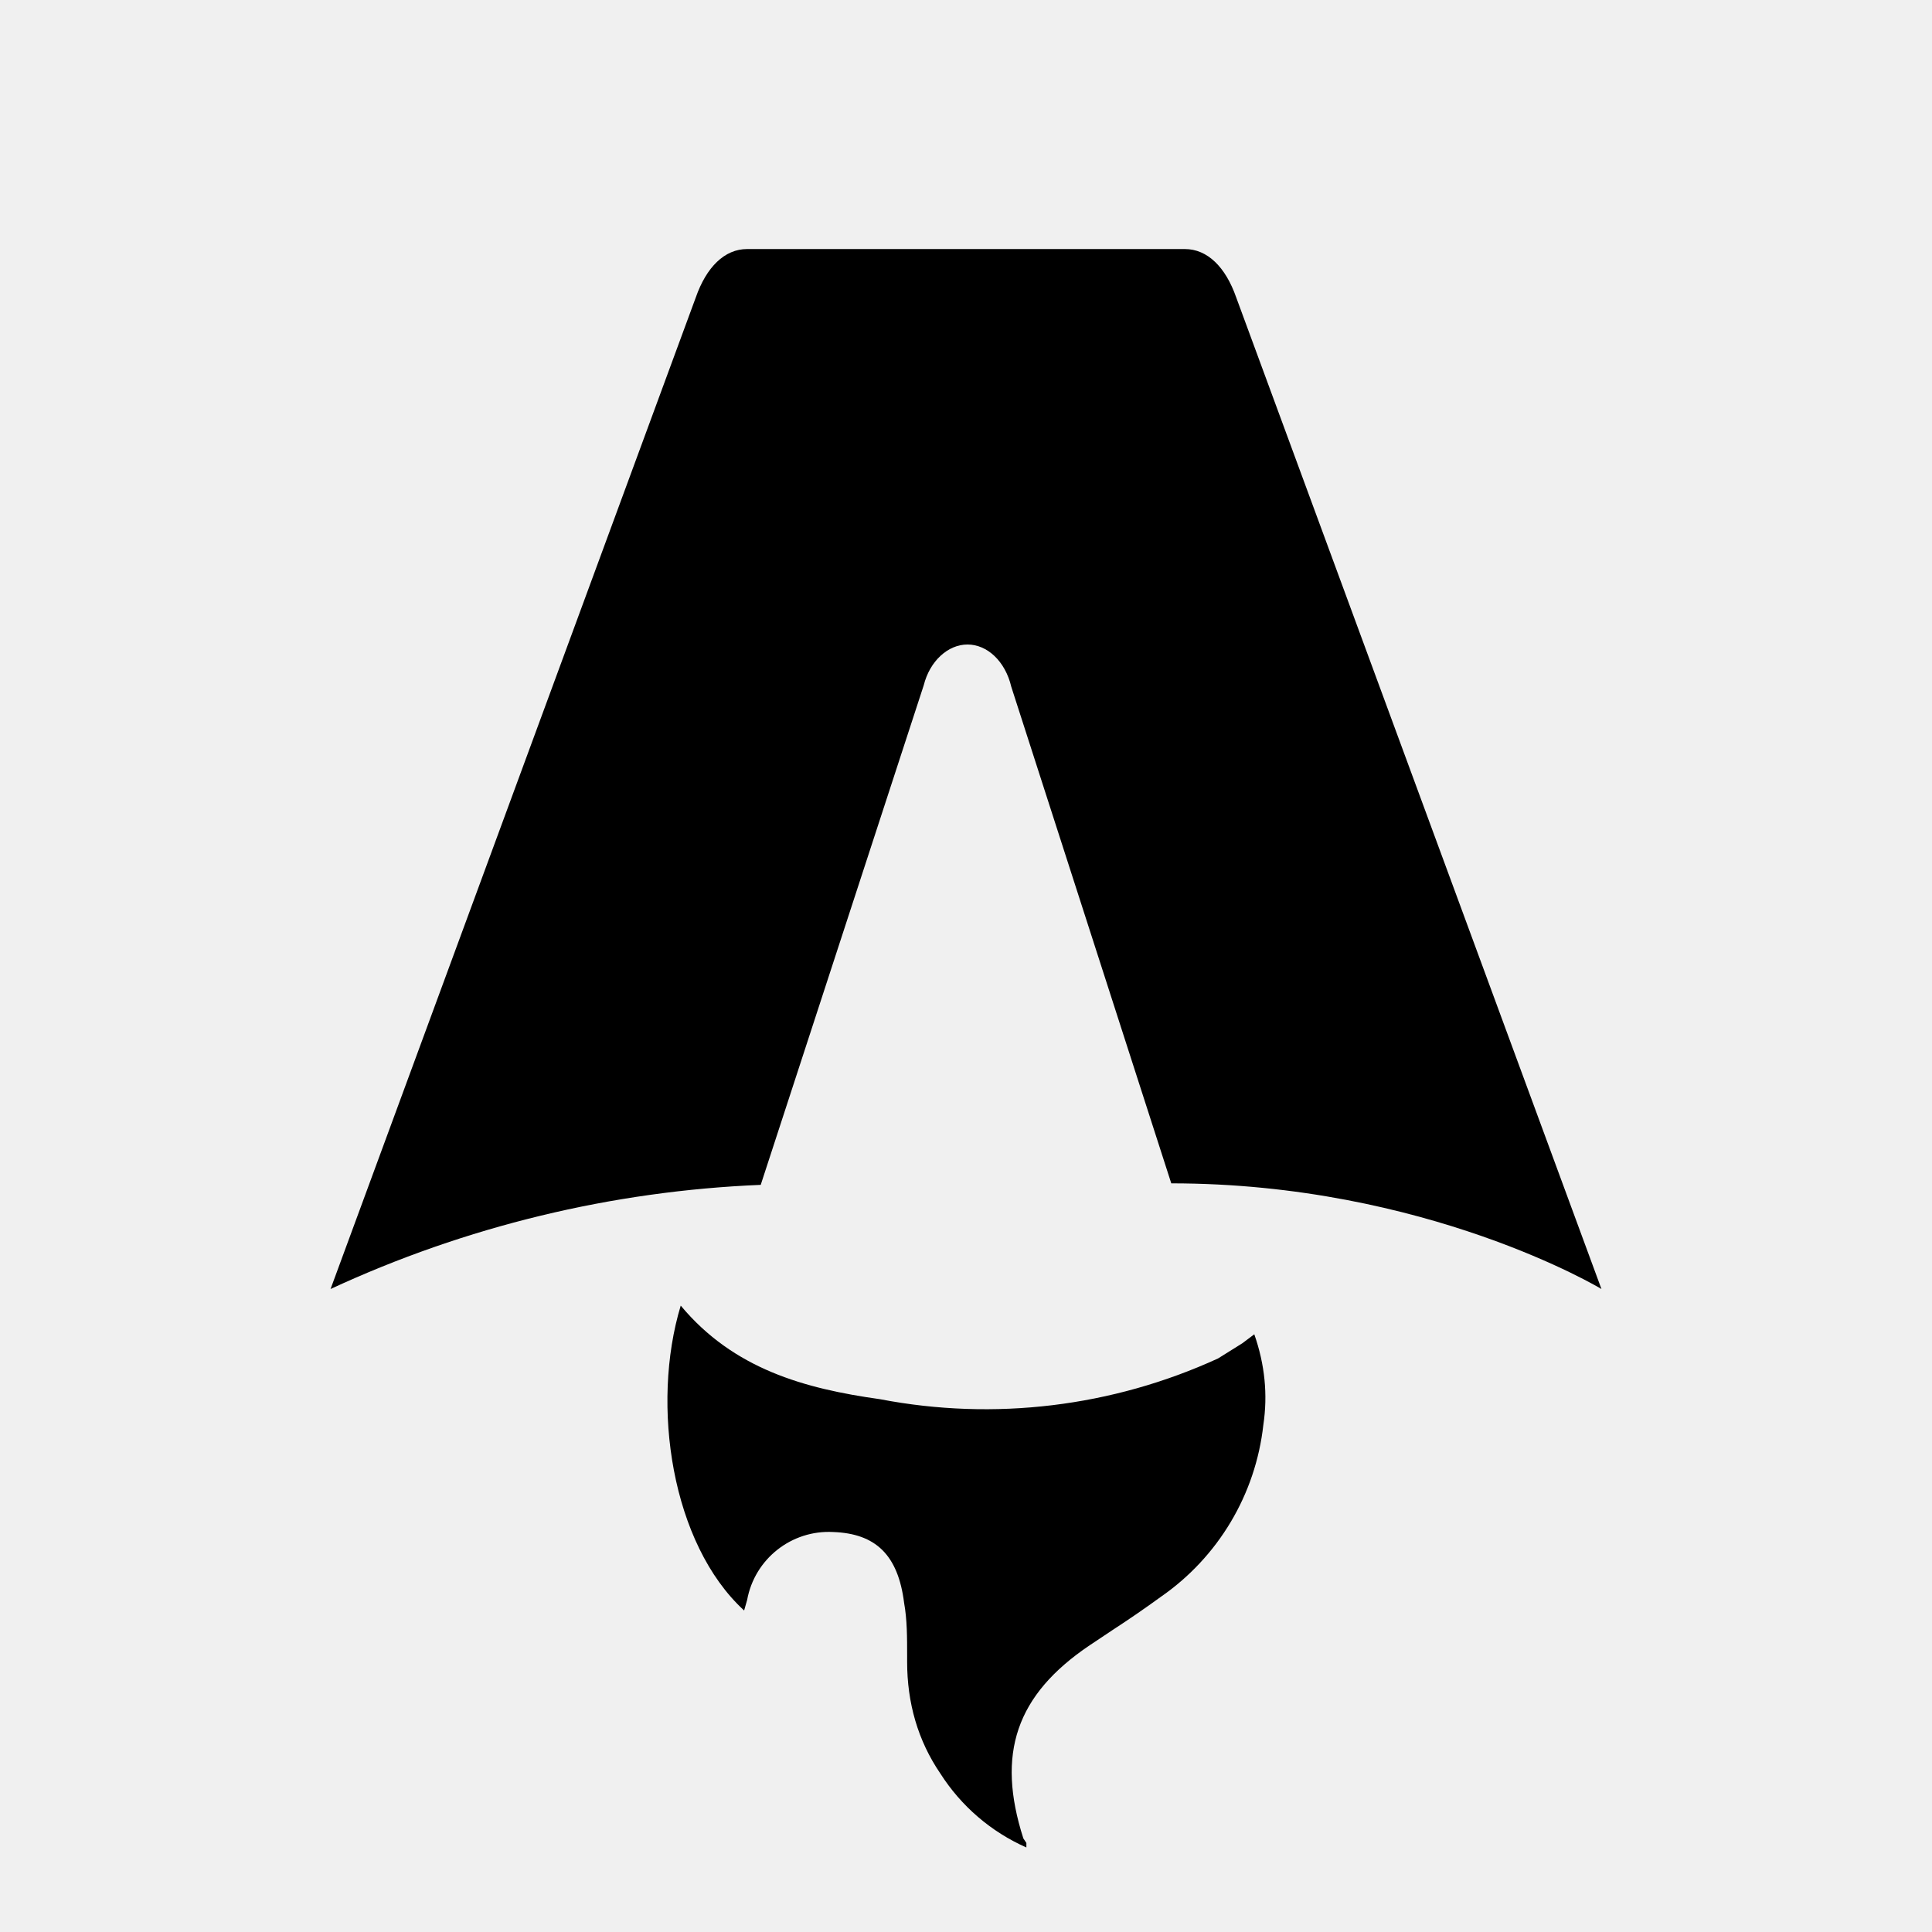
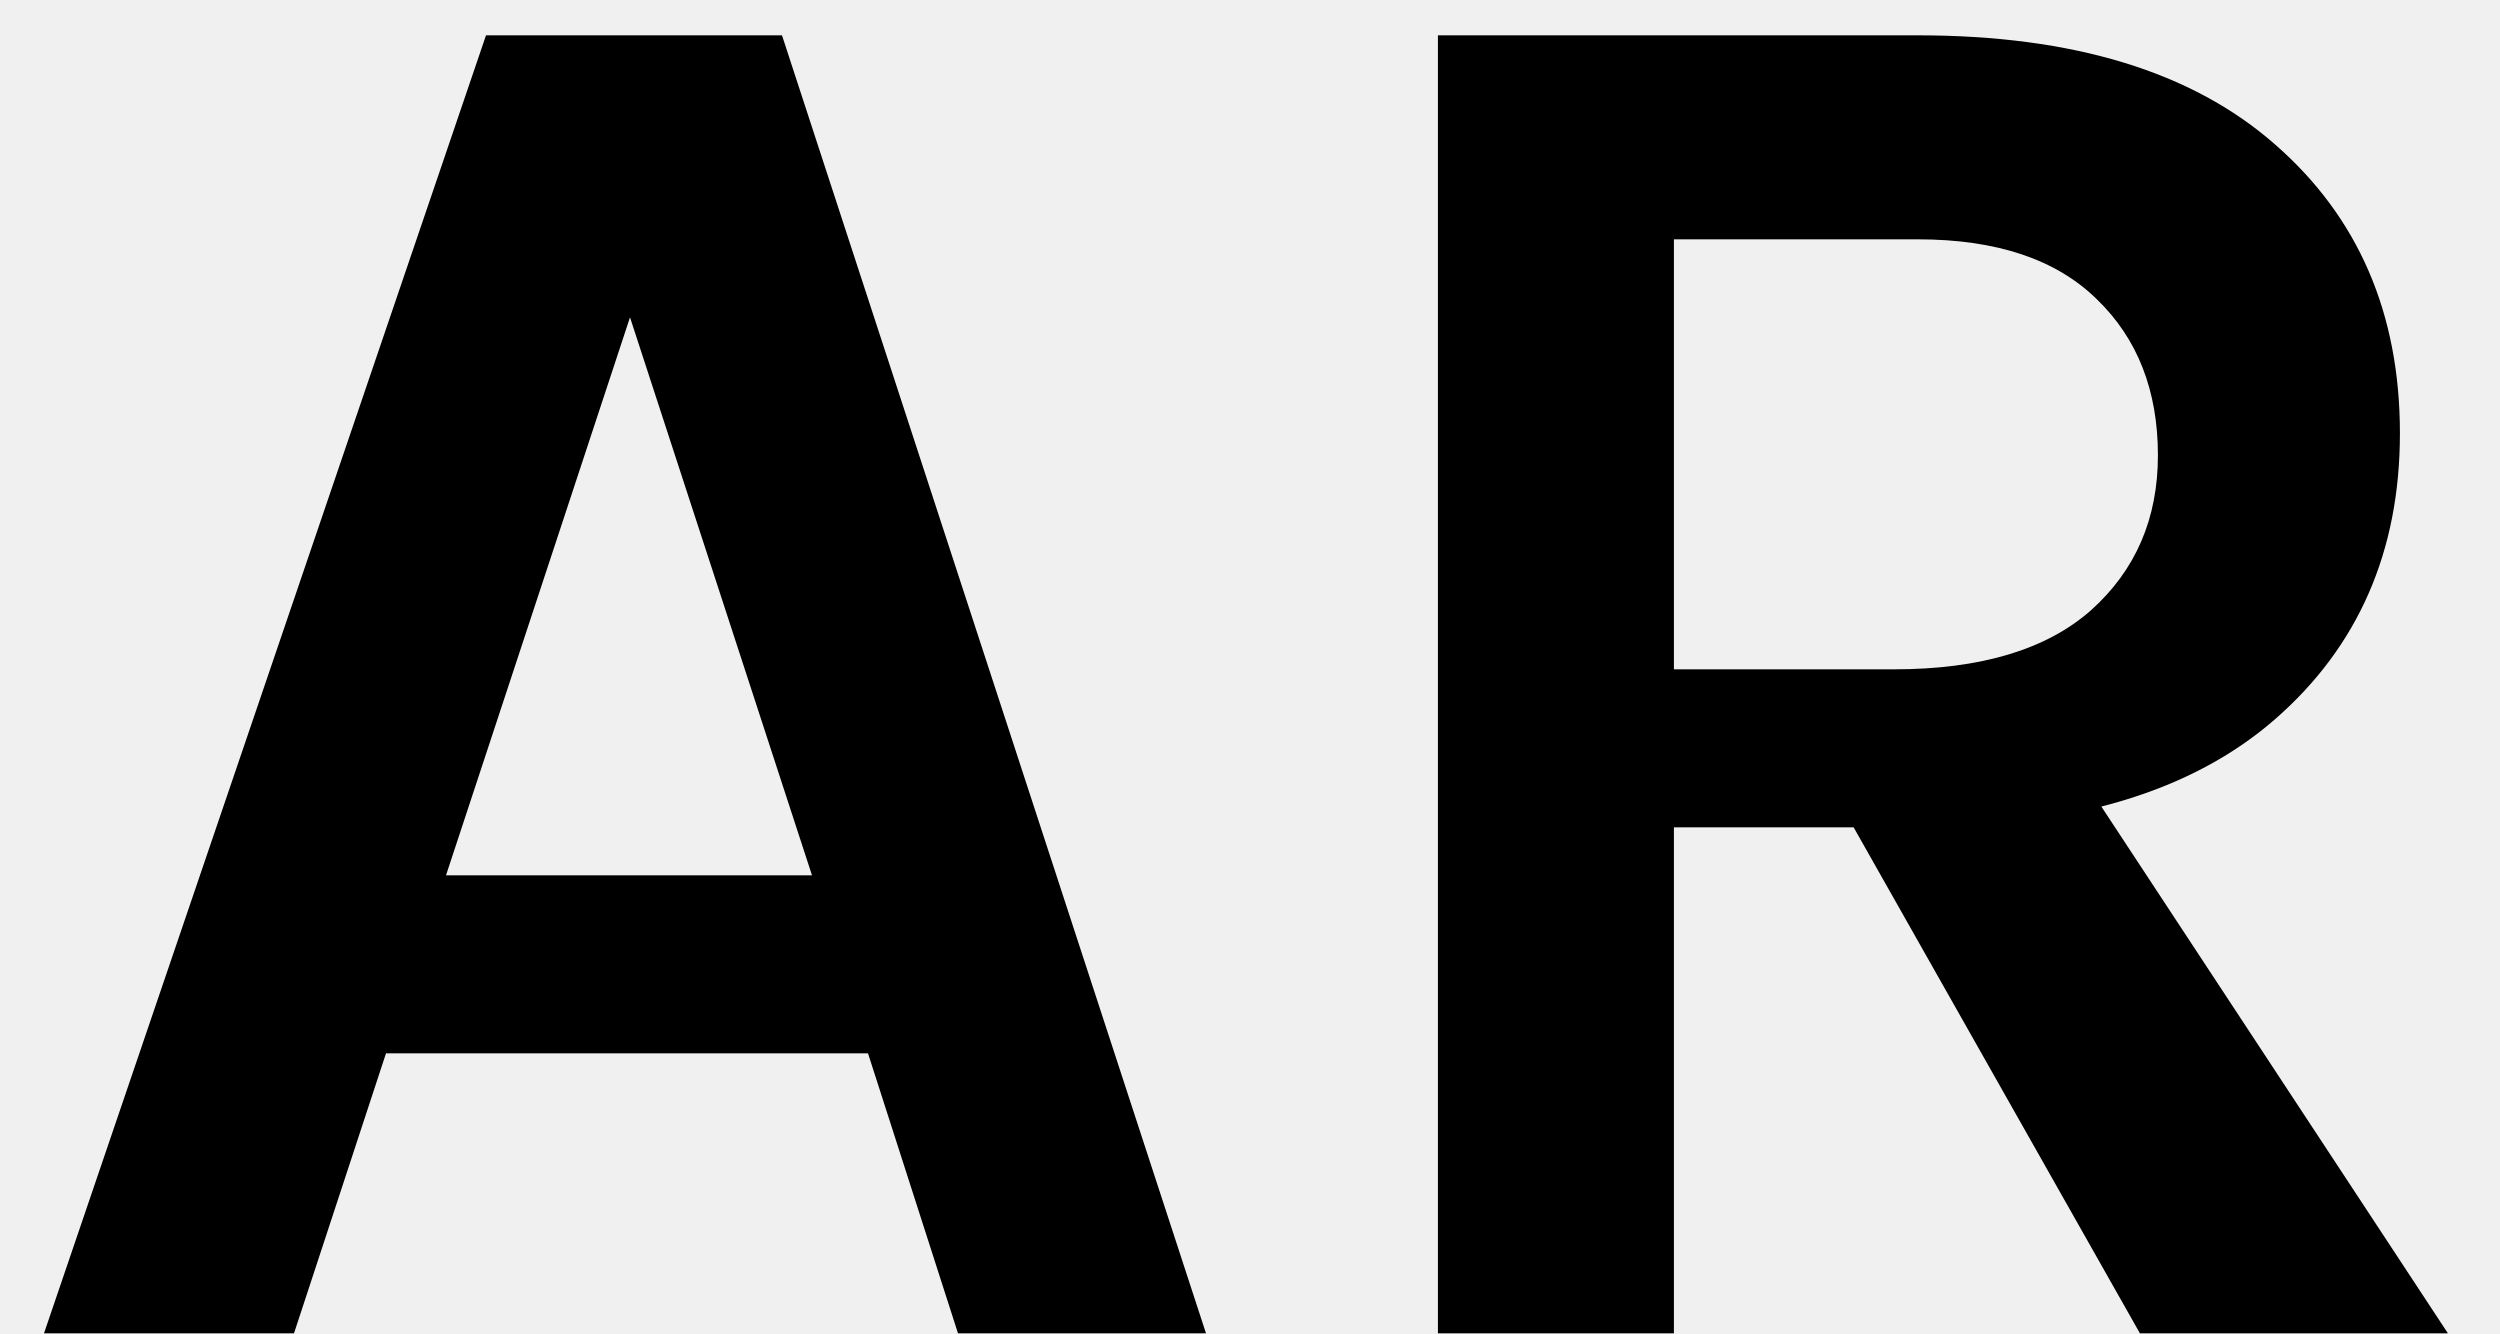
- <svg xmlns="http://www.w3.org/2000/svg" fill="none" viewBox="0 0 128 128">
-   <path d="M50.4 78.5a75.1 75.1 0 0 0-28.5 6.9l24.2-65.7c.7-2 1.9-3.2 3.4-3.2h29c1.5 0 2.7 1.2 3.4 3.2l24.2 65.7s-11.6-7-28.5-7L67 45.5c-.4-1.7-1.6-2.8-2.9-2.8-1.3 0-2.5 1.1-2.9 2.7L50.4 78.5Zm-1.1 28.2Zm-4.2-20.2c-2 6.6-.6 15.8 4.2 20.2a17.5 17.5 0 0 1 .2-.7 5.5 5.5 0 0 1 5.7-4.5c2.8.1 4.3 1.5 4.7 4.7.2 1.1.2 2.3.2 3.5v.4c0 2.7.7 5.2 2.2 7.4a13 13 0 0 0 5.7 4.9v-.3l-.2-.3c-1.8-5.6-.5-9.5 4.4-12.8l1.5-1a73 73 0 0 0 3.2-2.2 16 16 0 0 0 6.8-11.4c.3-2 .1-4-.6-6l-.8.6-1.6 1a37 37 0 0 1-22.4 2.7c-5-.7-9.7-2-13.2-6.2Z" />
+ <svg xmlns="http://www.w3.org/2000/svg" width="30" height="16" viewBox="0 0 30 16" fill="none">
+   <path d="M0.528 16L5.832 0.424H9.384L14.472 16H11.496L10.416 12.64H4.632L3.528 16H0.528ZM5.352 10.504H9.744L7.56 3.808L5.352 10.504ZM17.255 16V0.424H23.015C24.879 0.424 26.307 0.86 27.299 1.732C28.299 2.604 28.799 3.76 28.799 5.2C28.799 6.616 28.299 7.76 27.299 8.632C26.307 9.496 24.879 9.928 23.015 9.928H20.087V16H17.255ZM25.679 16L21.551 8.704H24.575L29.375 16H25.679ZM20.087 8.032H22.727C23.767 8.032 24.555 7.796 25.091 7.324C25.627 6.844 25.895 6.224 25.895 5.464C25.895 4.688 25.651 4.064 25.163 3.592C24.675 3.112 23.959 2.872 23.015 2.872H20.087V8.032Z" fill="black" />
  <style>
        path { fill: #000; }
+         
        @media (prefers-color-scheme: dark) {
            path { fill: #FFF; }
        }
    </style>
</svg>
